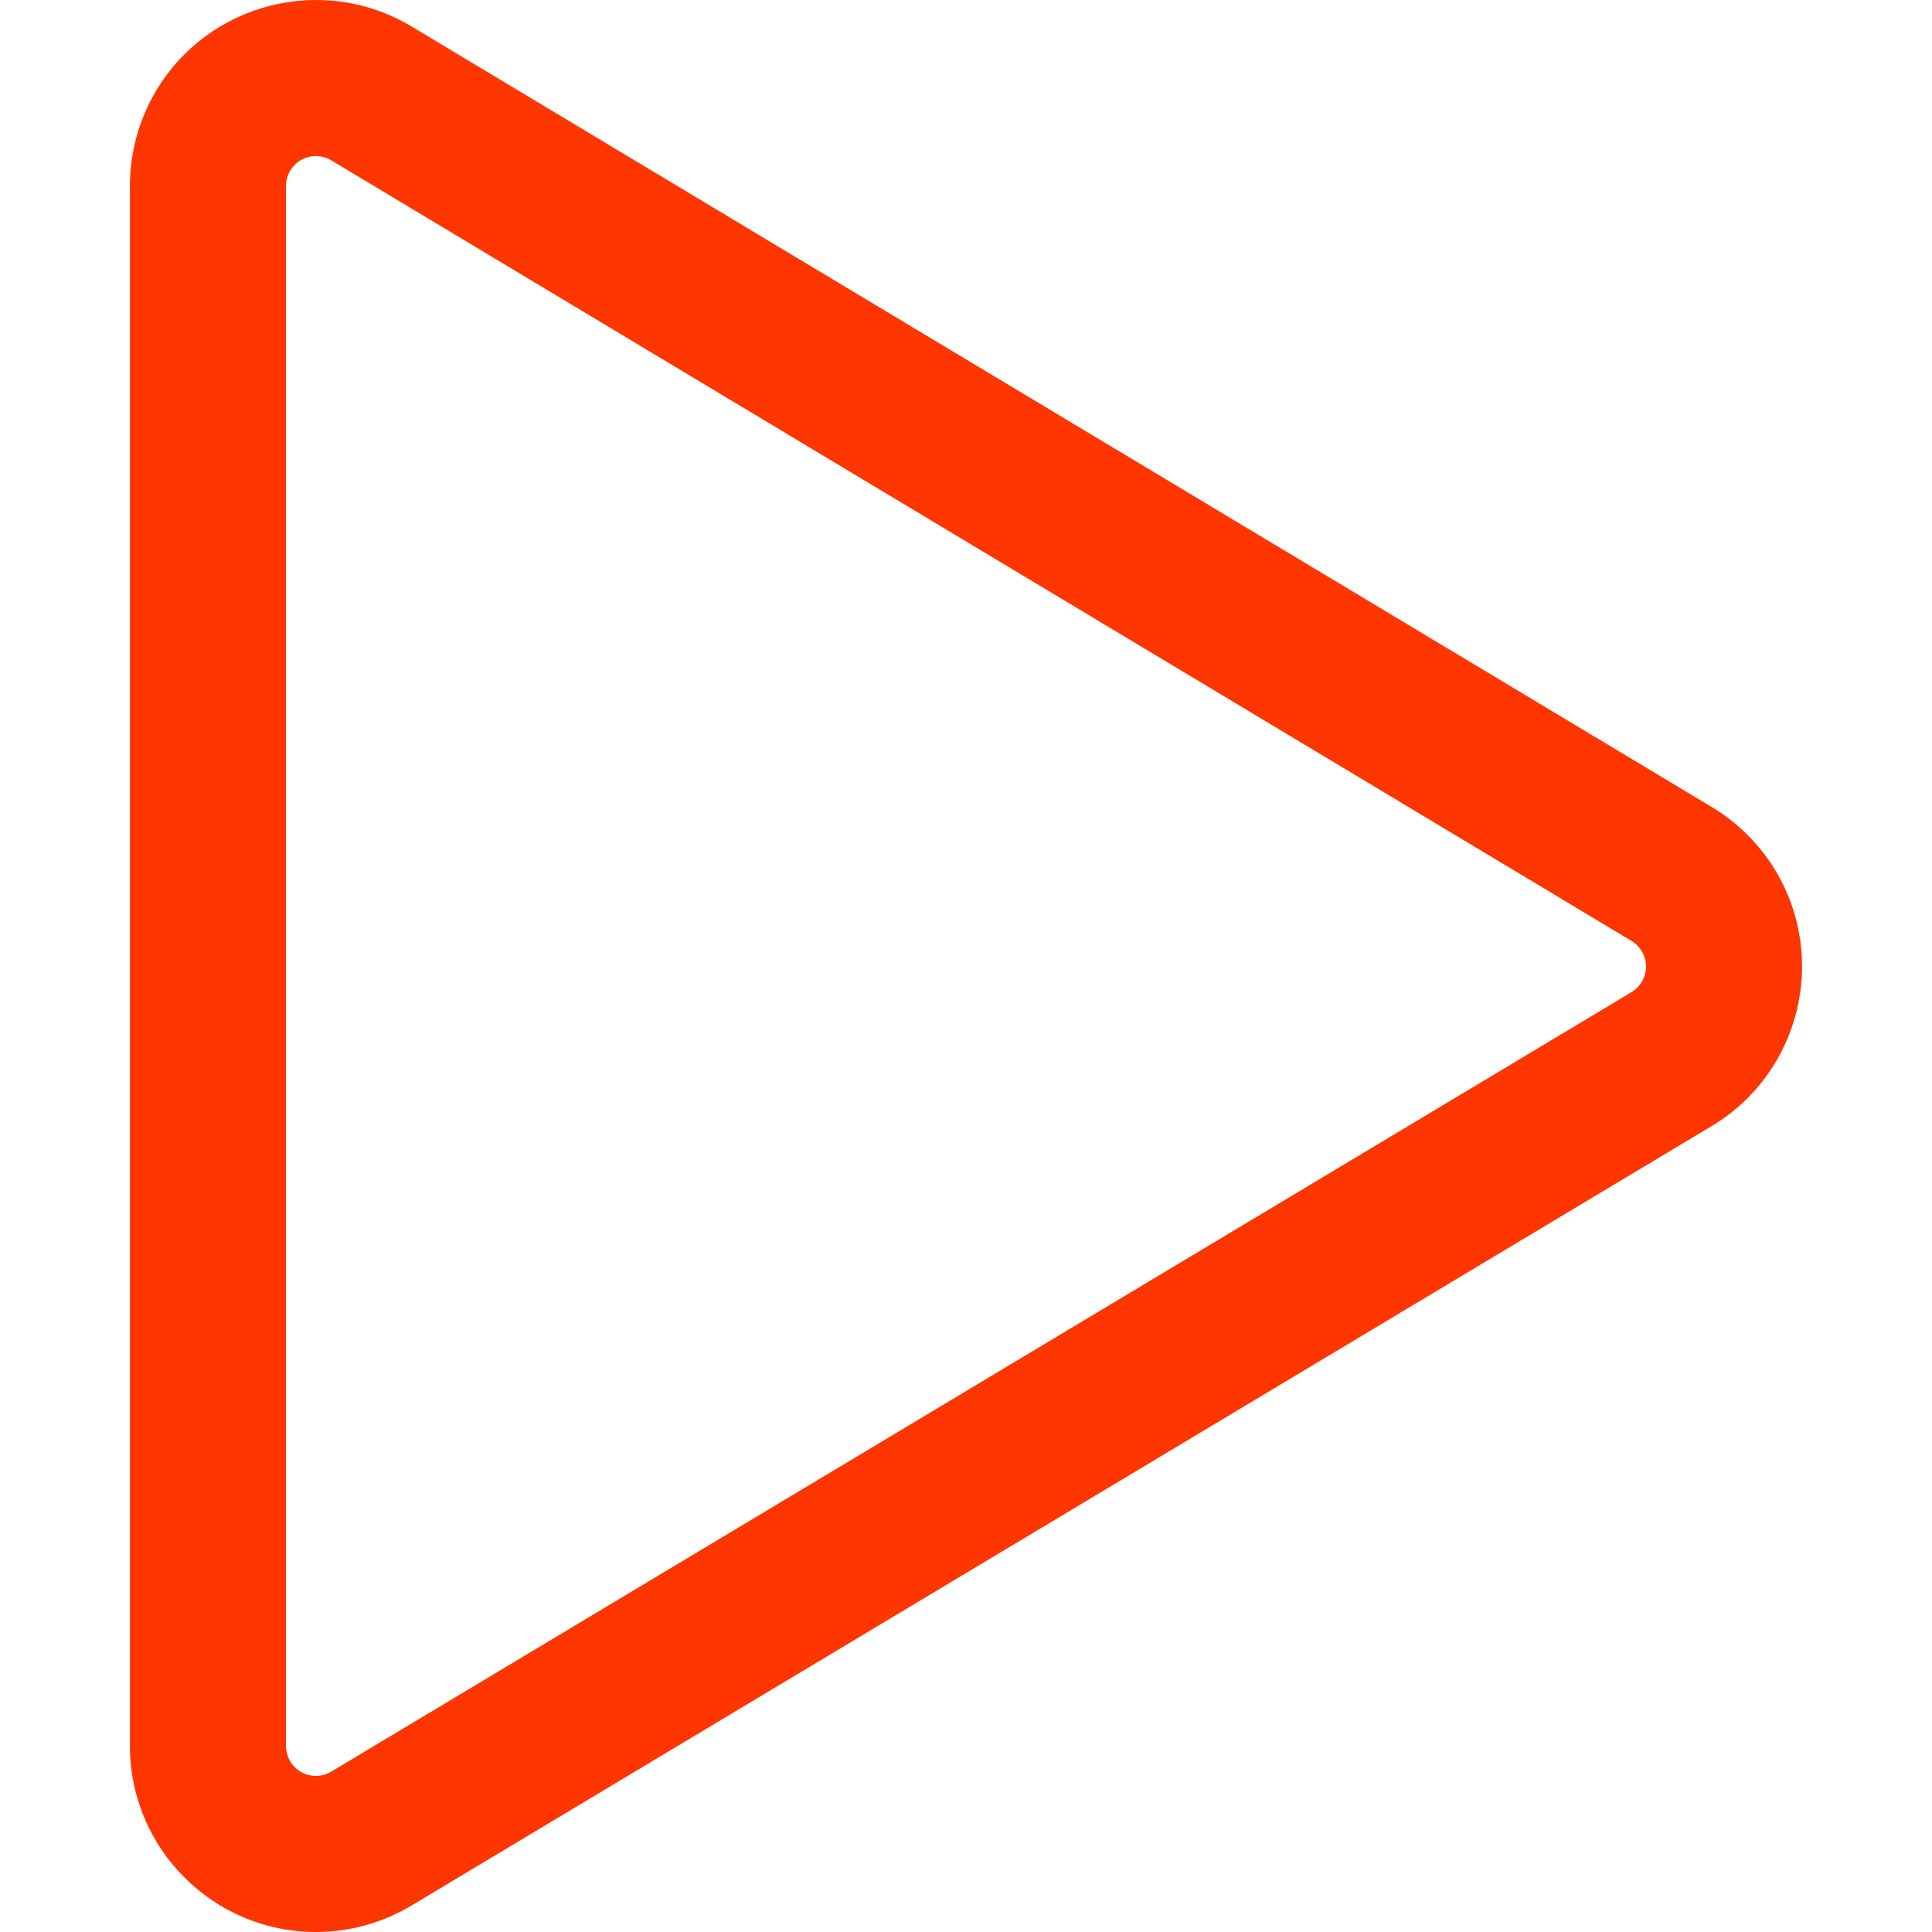
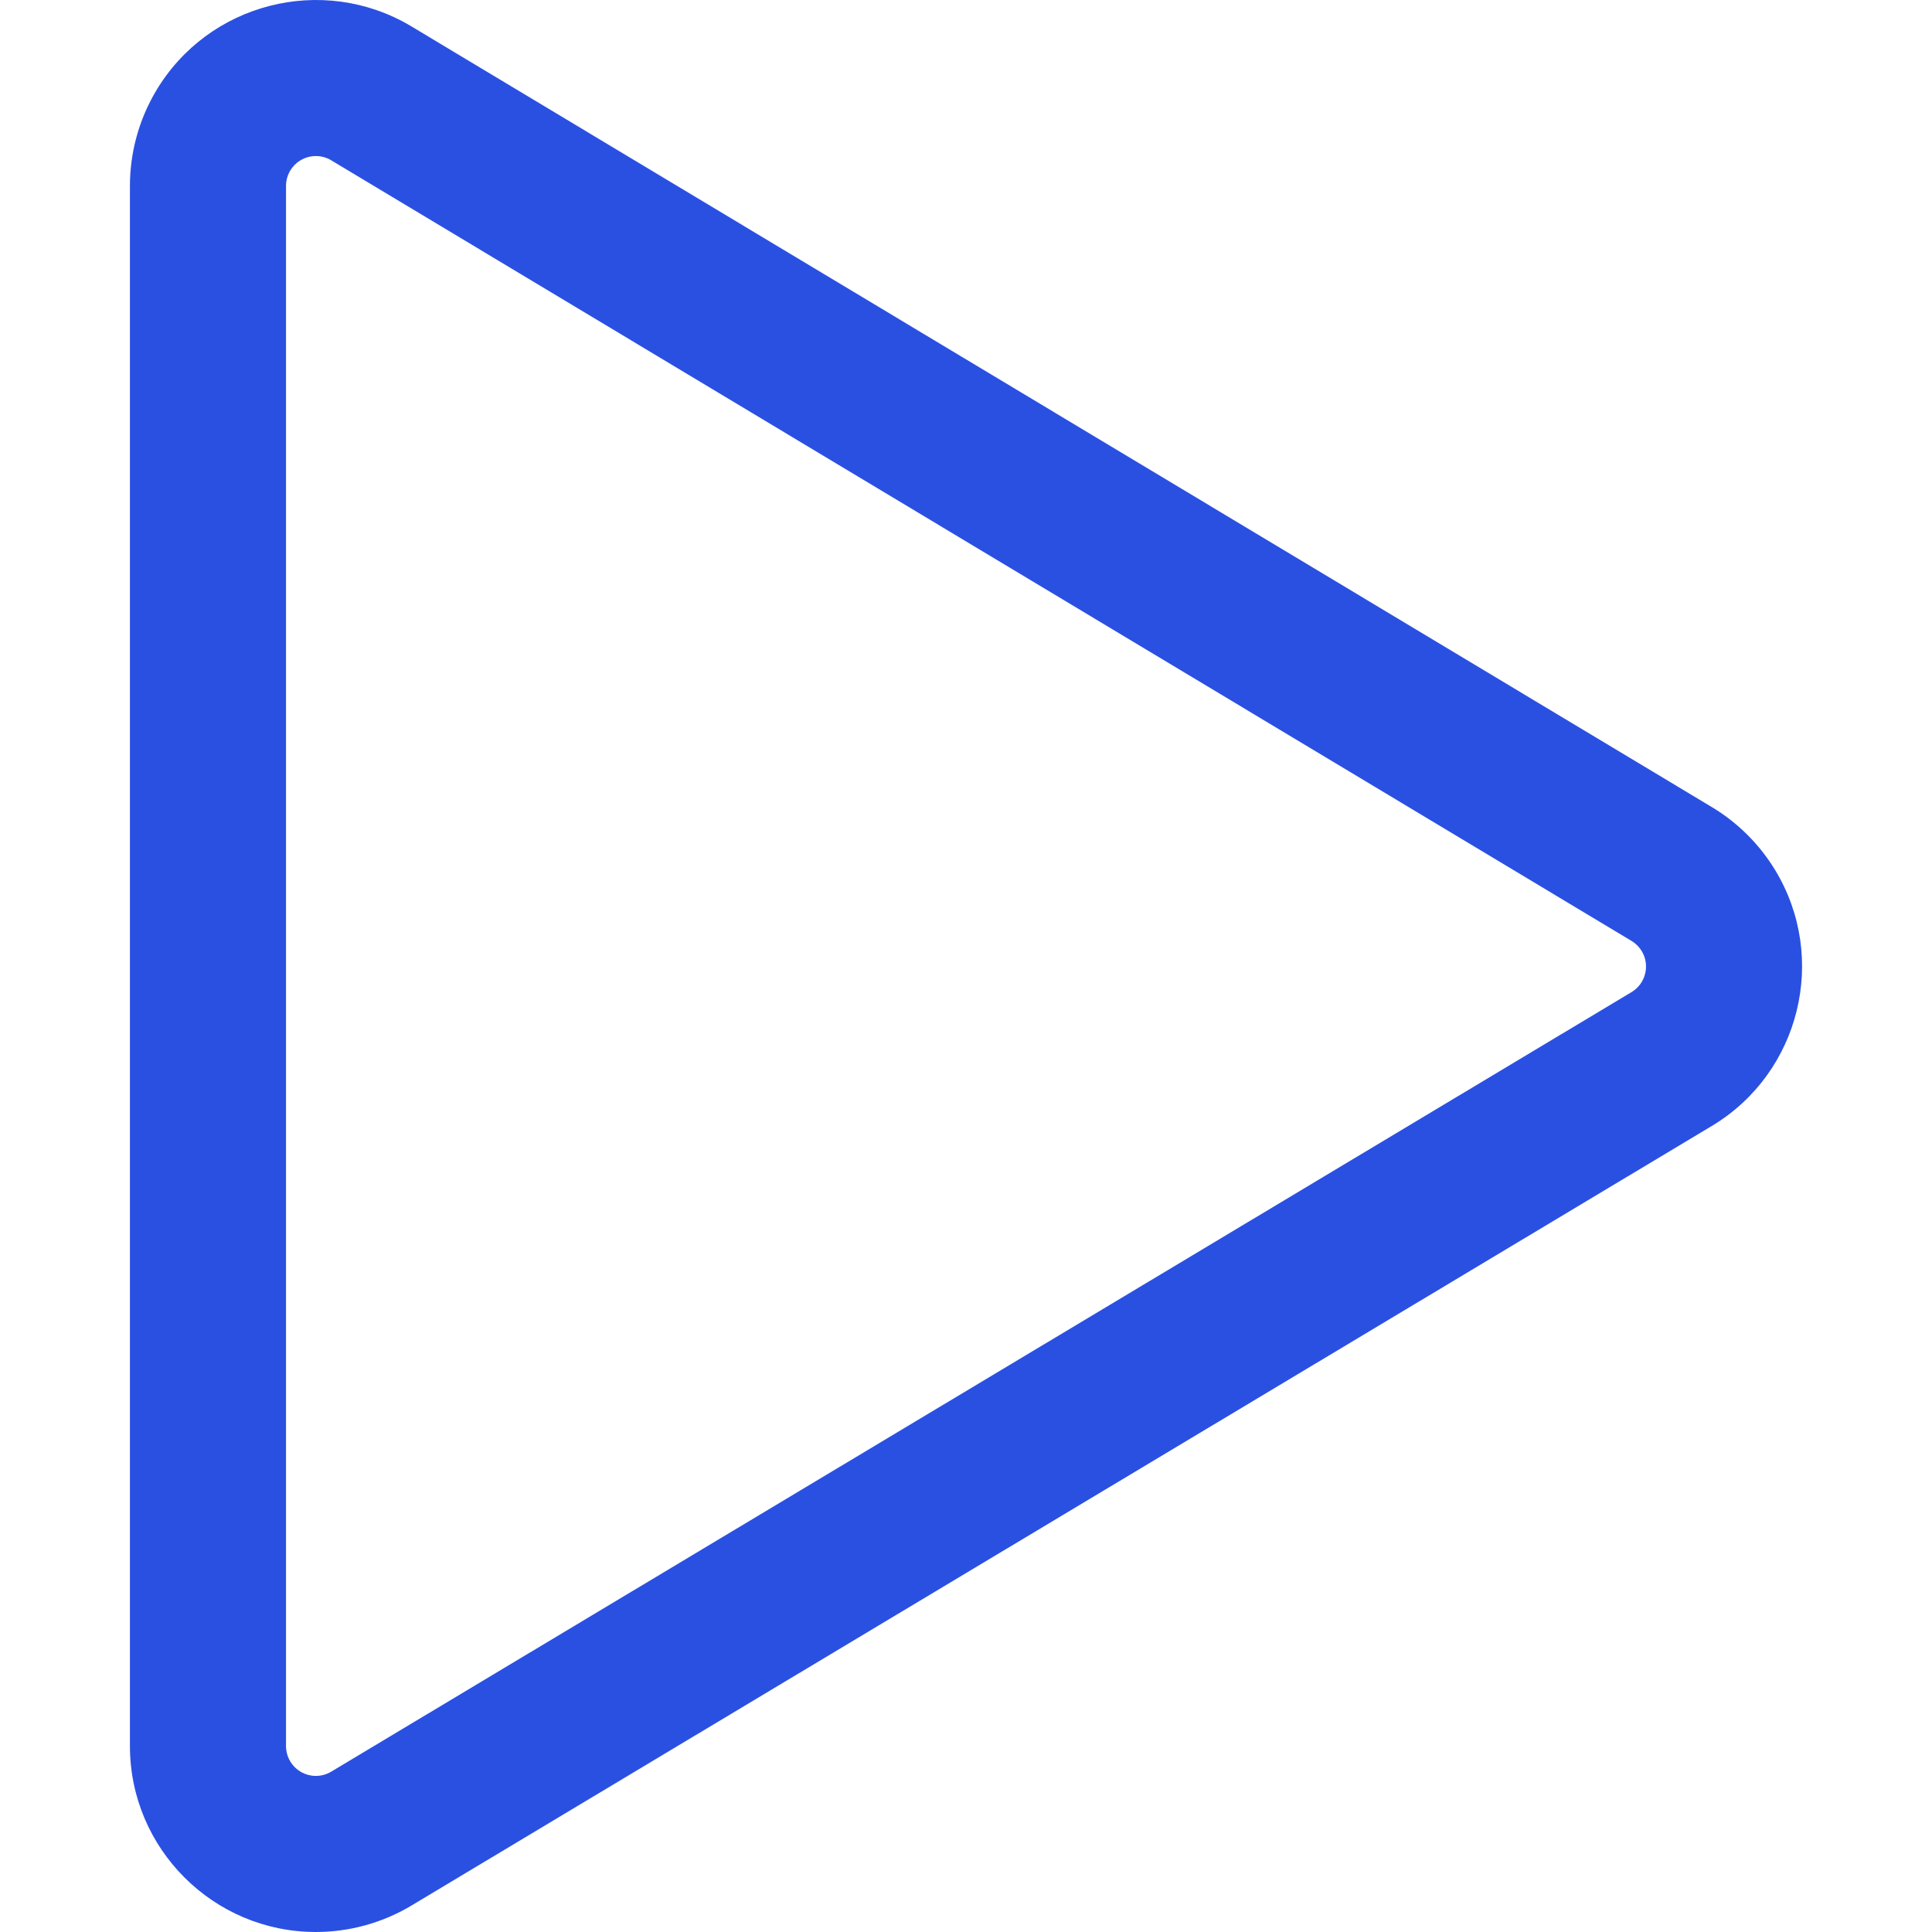
<svg xmlns="http://www.w3.org/2000/svg" version="1.1" id="Layer_1" x="0px" y="0px" viewBox="0 0 512.001 512.001" style="enable-background:new 0 0 512.001 512.001;" xml:space="preserve" width="512px" height="512px">
  <g>
    <g>
-       <path d="M470.435,230.579c-4.094-6.748-9.826-12.479-16.575-16.573c-0.027-0.017-0.054-0.032-0.081-0.049L108.937,6.938    c-0.032-0.019-0.065-0.039-0.097-0.058C85.468-6.978,55.18,0.763,41.323,24.135c-4.506,7.6-6.89,16.288-6.891,25.123    c0,0.002,0,0.003,0,0.004v413.471C34.436,489.902,56.54,512,83.709,512c0.002,0,0.006,0,0.008,0.001    c8.837-0.002,17.524-2.385,25.124-6.892c0.028-0.017,0.057-0.033,0.085-0.051l344.843-206.734    c0.031-0.019,0.062-0.037,0.093-0.056C477.091,284.177,484.527,253.812,470.435,230.579z M432.441,262.881L87.713,469.546    c-1.212,0.712-2.596,1.089-4.003,1.089c-2.851,0-4.729-1.451-5.594-2.316c-0.865-0.865-2.317-2.742-2.317-5.59V49.261h-0.001    c0.001-1.417,0.384-2.81,1.107-4.03c1.454-2.453,3.66-3.327,4.846-3.63c1.179-0.301,3.522-0.593,5.964,0.843l344.725,206.951    c1.07,0.656,1.979,1.569,2.628,2.64C437.324,255.753,436.144,260.61,432.441,262.881z" fill="#ff3500" />
+       <path d="M470.435,230.579c-4.094-6.748-9.826-12.479-16.575-16.573c-0.027-0.017-0.054-0.032-0.081-0.049L108.937,6.938    c-0.032-0.019-0.065-0.039-0.097-0.058C85.468-6.978,55.18,0.763,41.323,24.135c-4.506,7.6-6.89,16.288-6.891,25.123    c0,0.002,0,0.003,0,0.004v413.471C34.436,489.902,56.54,512,83.709,512c0.002,0,0.006,0,0.008,0.001    c8.837-0.002,17.524-2.385,25.124-6.892c0.028-0.017,0.057-0.033,0.085-0.051l344.843-206.734    c0.031-0.019,0.062-0.037,0.093-0.056C477.091,284.177,484.527,253.812,470.435,230.579z M432.441,262.881L87.713,469.546    c-1.212,0.712-2.596,1.089-4.003,1.089c-2.851,0-4.729-1.451-5.594-2.316c-0.865-0.865-2.317-2.742-2.317-5.59V49.261h-0.001    c0.001-1.417,0.384-2.81,1.107-4.03c1.454-2.453,3.66-3.327,4.846-3.63c1.179-0.301,3.522-0.593,5.964,0.843l344.725,206.951    c1.07,0.656,1.979,1.569,2.628,2.64C437.324,255.753,436.144,260.61,432.441,262.881z" fill="#2a50e2" />
    </g>
  </g>
  <g>
</g>
  <g>
</g>
  <g>
</g>
  <g>
</g>
  <g>
</g>
  <g>
</g>
  <g>
</g>
  <g>
</g>
  <g>
</g>
  <g>
</g>
  <g>
</g>
  <g>
</g>
  <g>
</g>
  <g>
</g>
  <g>
</g>
</svg>
